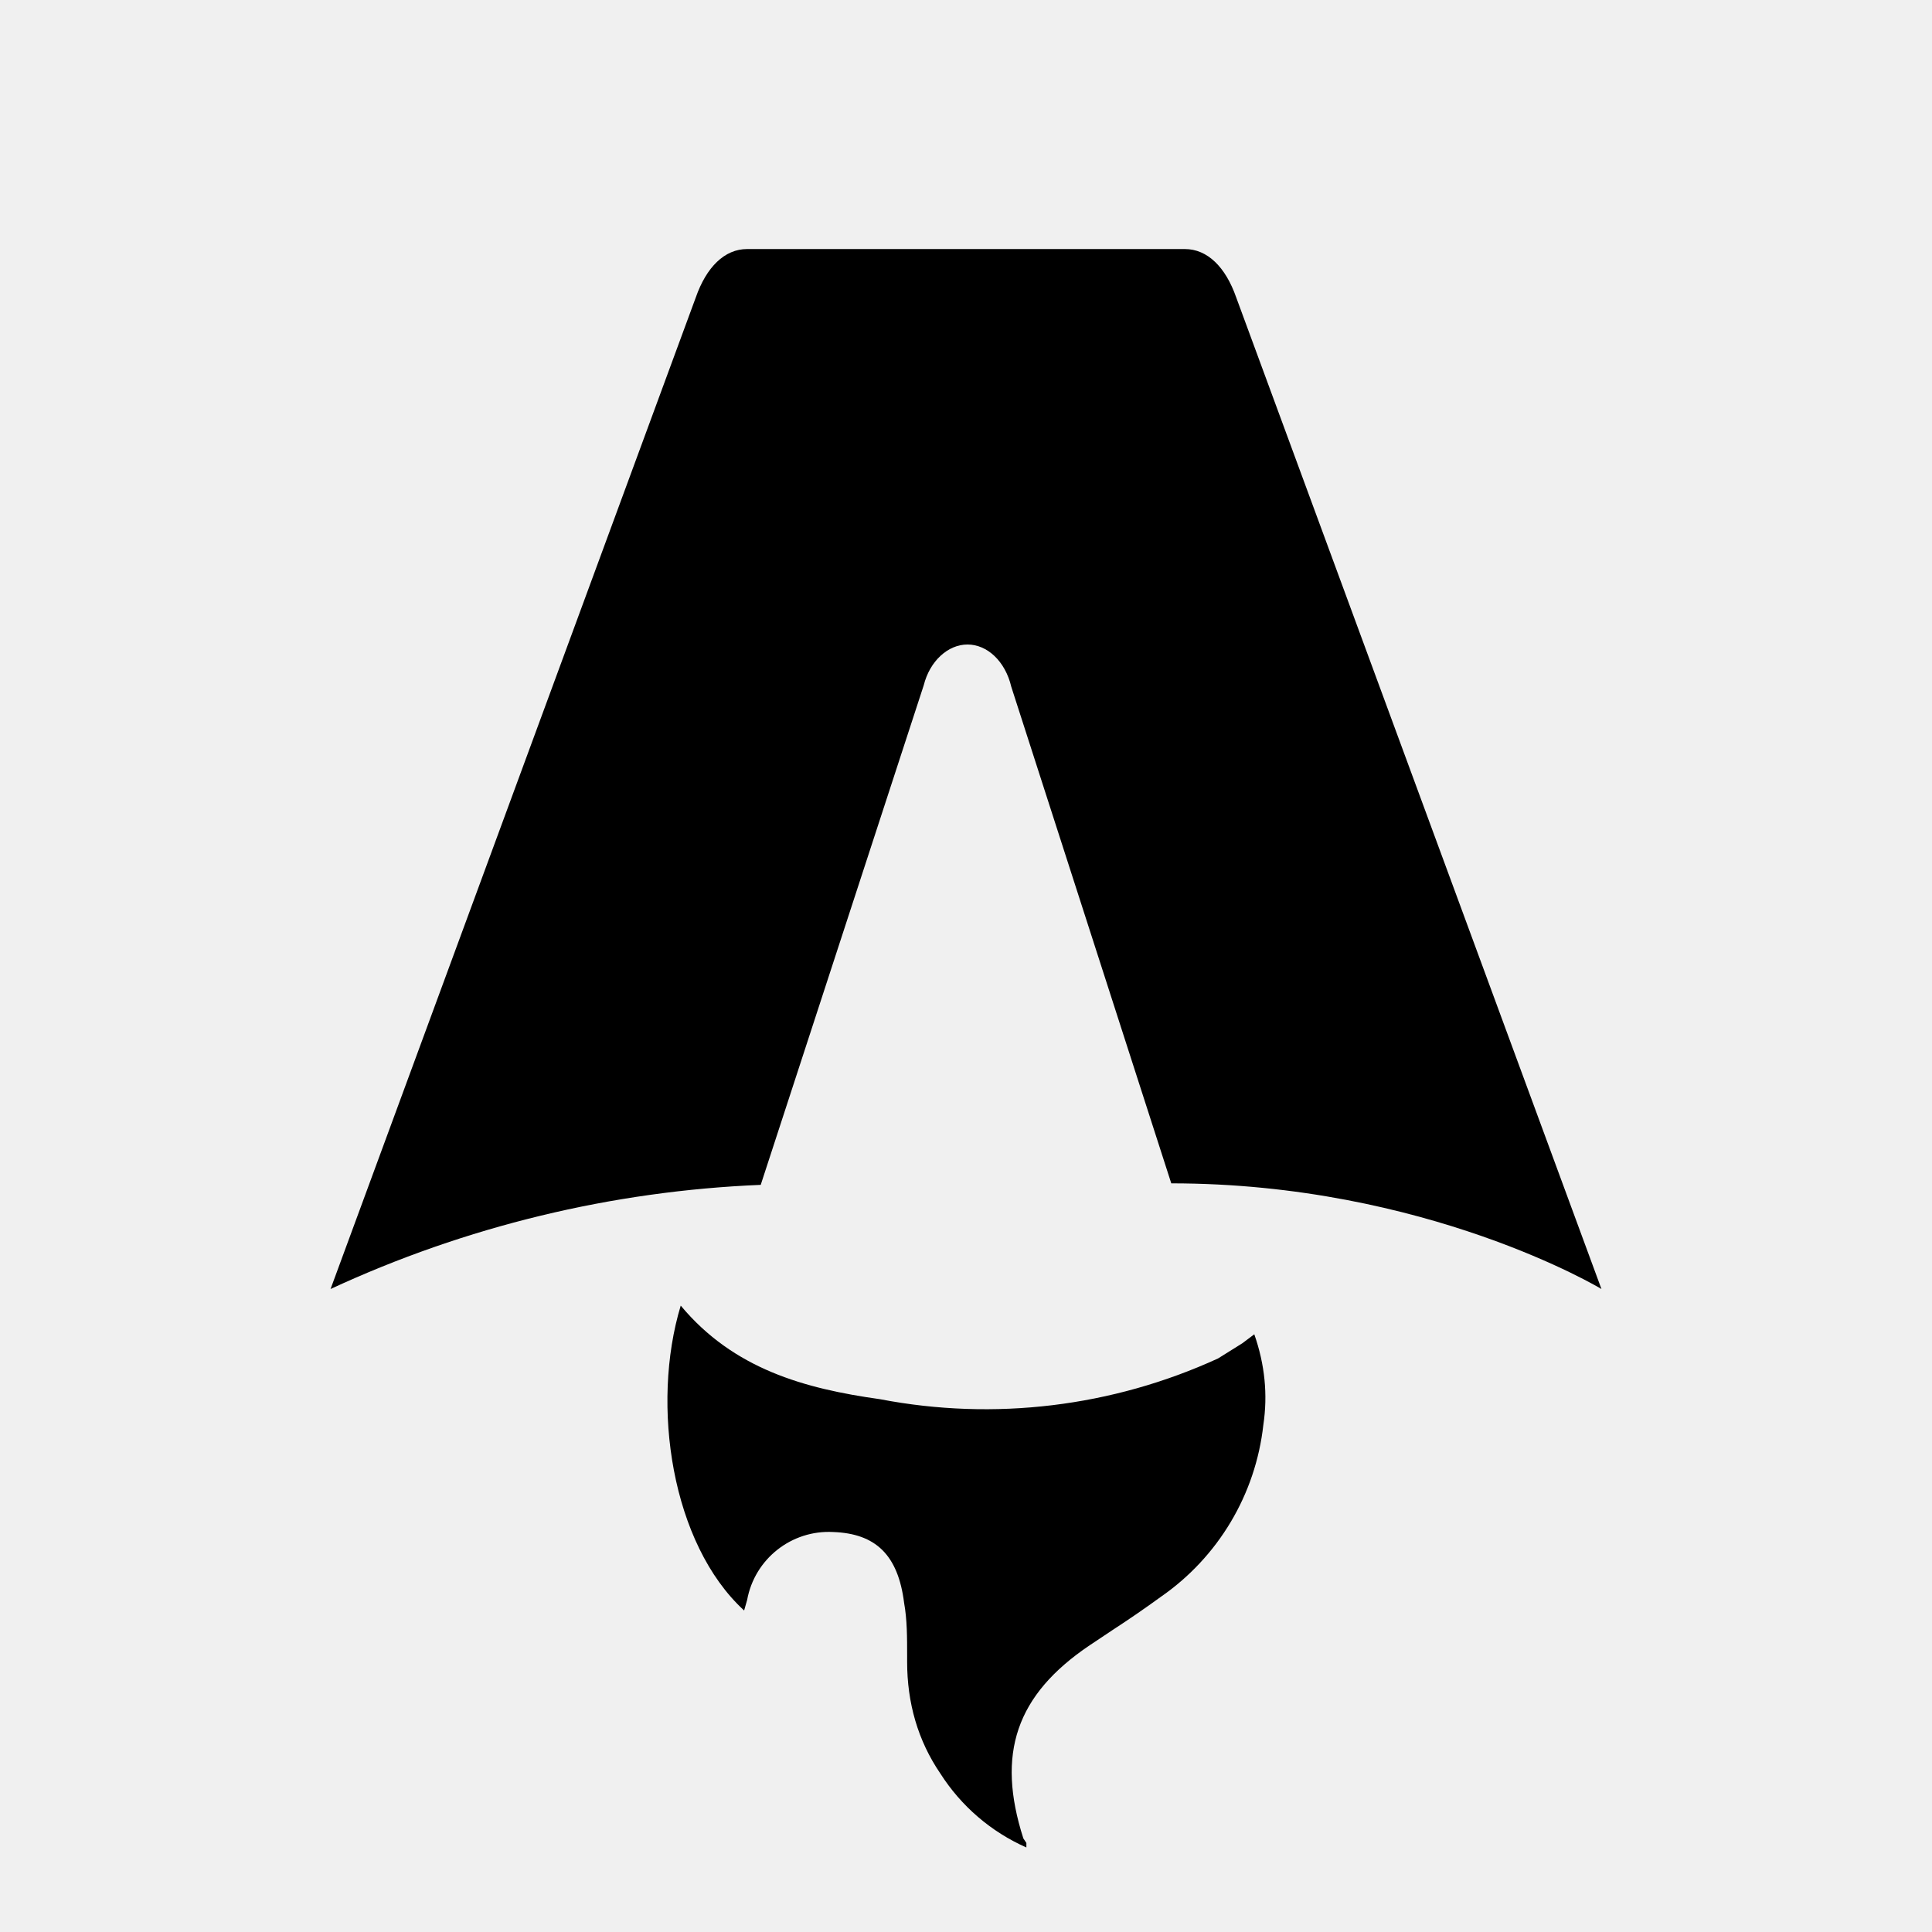
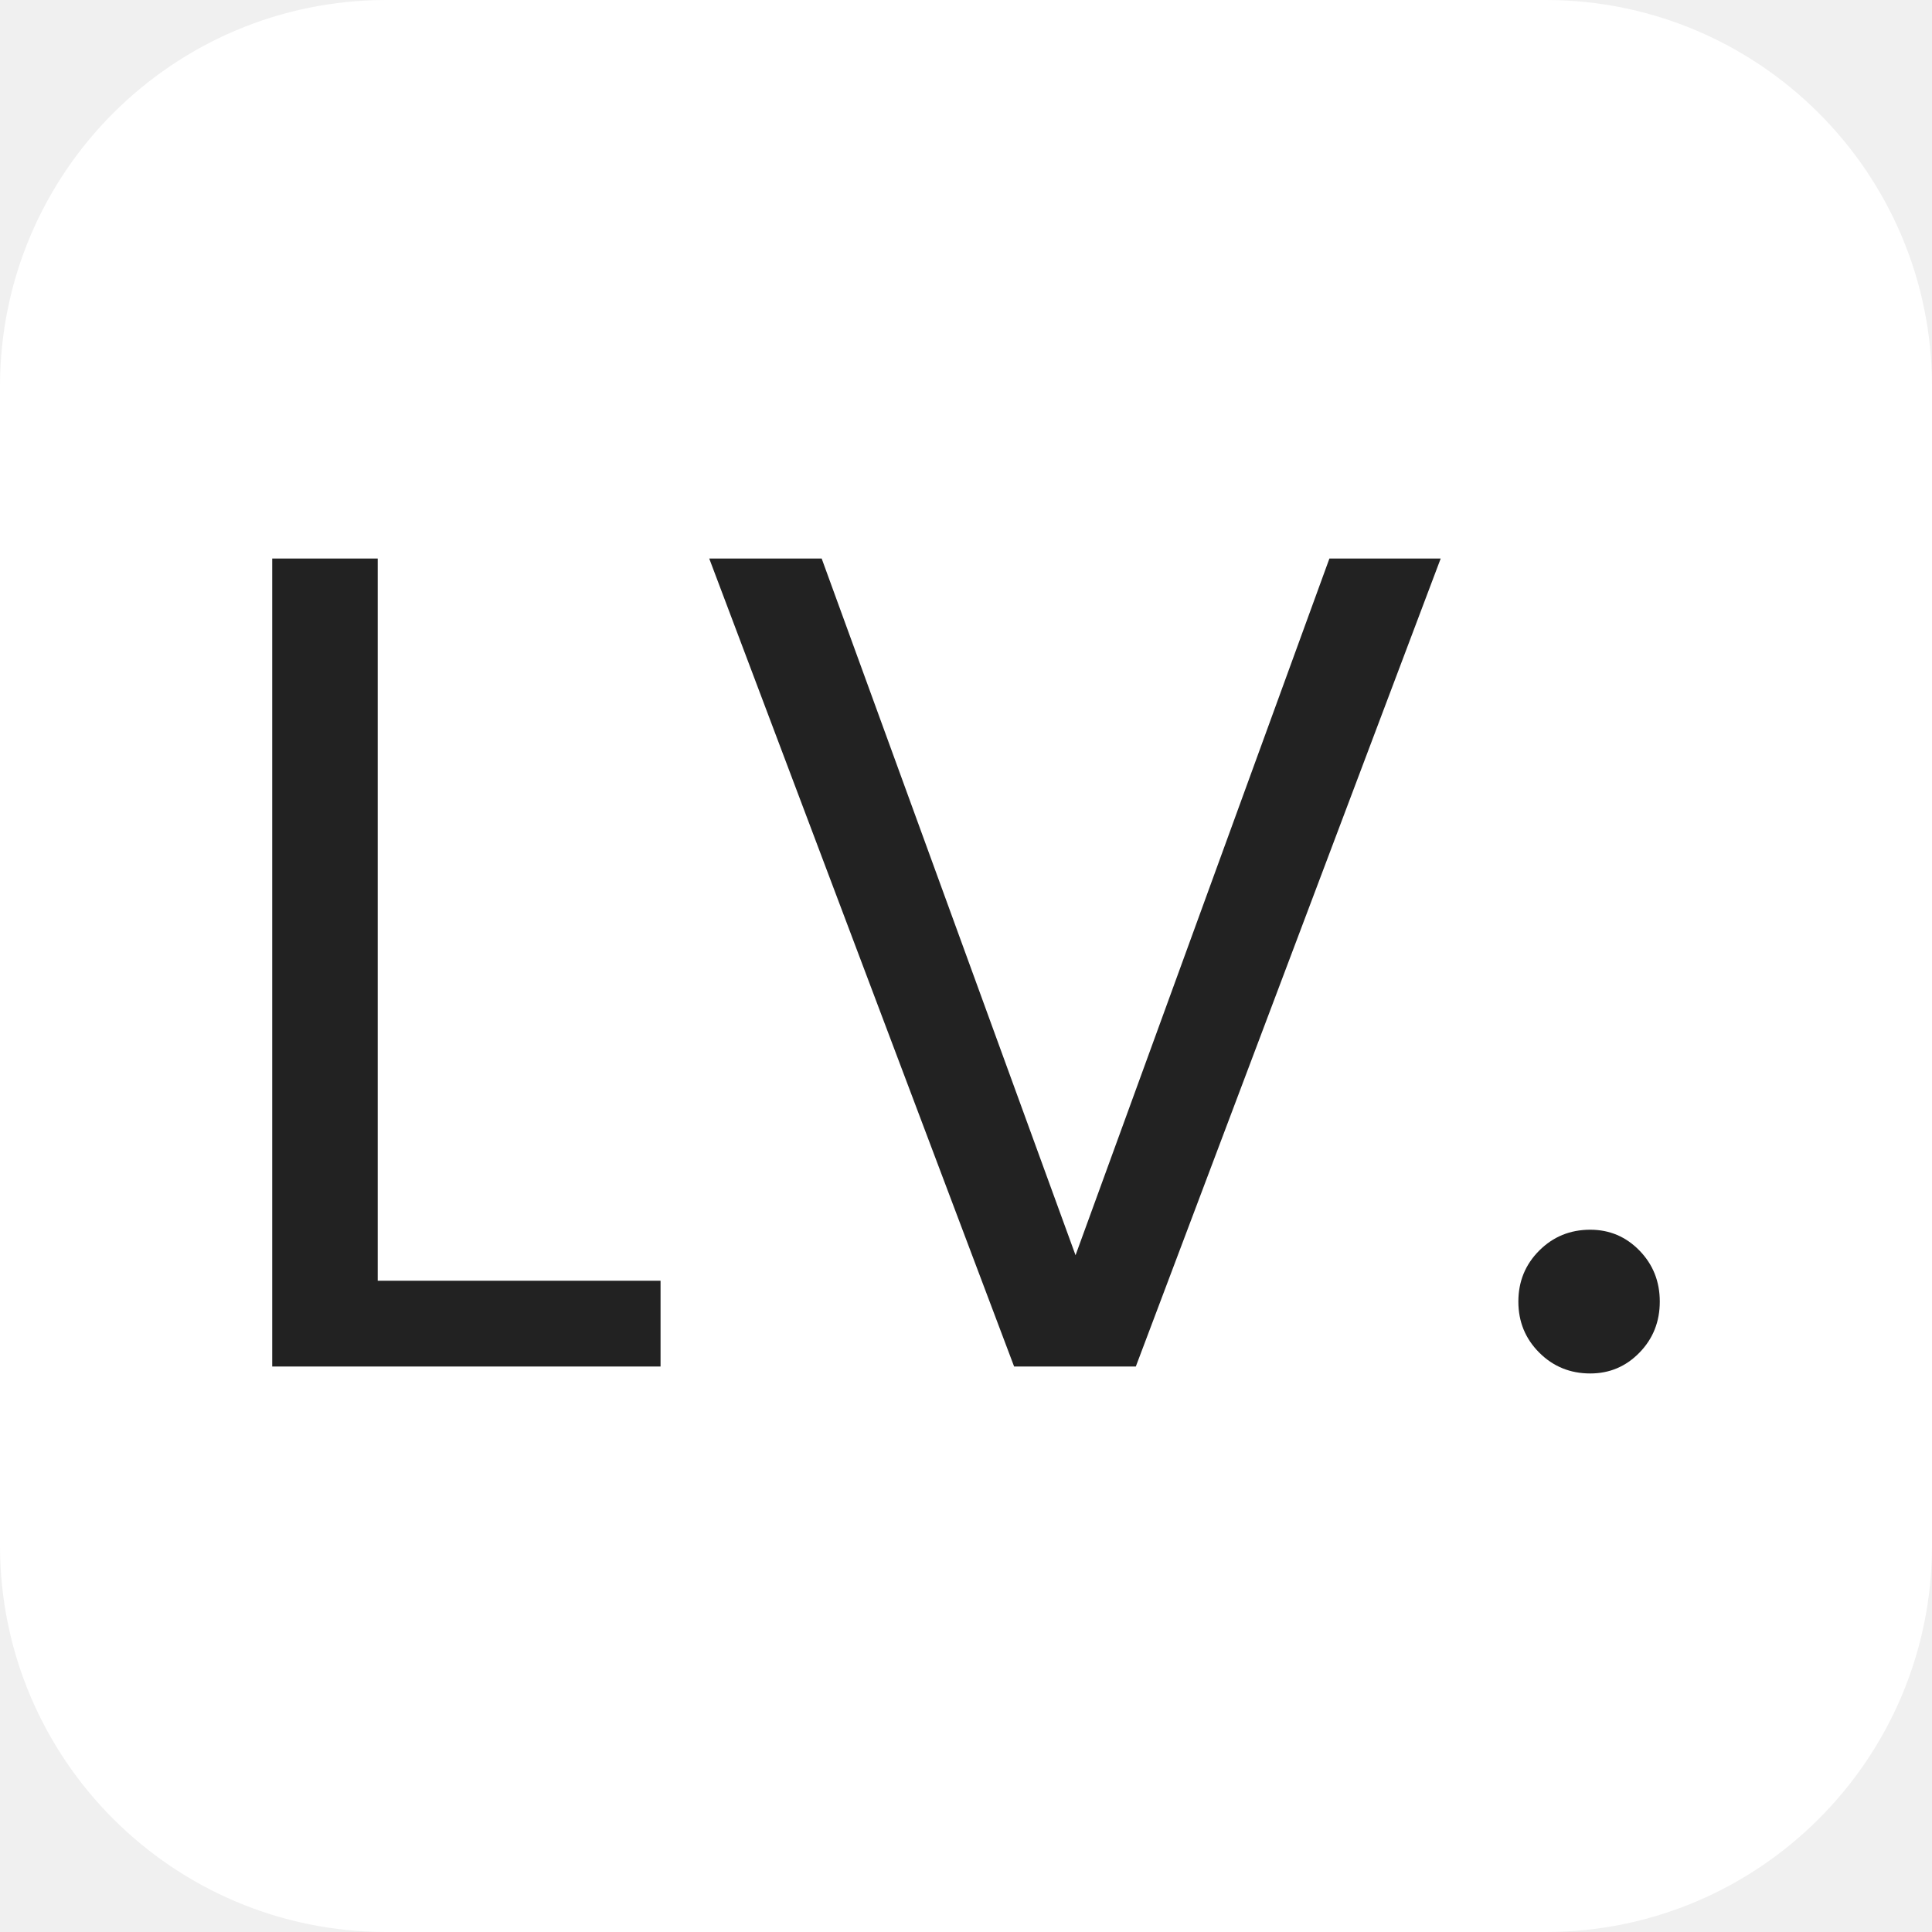
- <svg xmlns="http://www.w3.org/2000/svg" fill="none" viewBox="0 0 128 128">
-   <path d="M50.4 78.5a75.1 75.1 0 0 0-28.5 6.9l24.2-65.7c.7-2 1.9-3.2 3.4-3.2h29c1.5 0 2.7 1.2 3.4 3.2l24.2 65.7s-11.6-7-28.5-7L67 45.5c-.4-1.7-1.6-2.8-2.9-2.8-1.3 0-2.5 1.1-2.9 2.7L50.4 78.5Zm-1.1 28.2Zm-4.2-20.2c-2 6.6-.6 15.8 4.2 20.2a17.5 17.5 0 0 1 .2-.7 5.5 5.5 0 0 1 5.7-4.5c2.8.1 4.3 1.5 4.7 4.7.2 1.1.2 2.3.2 3.5v.4c0 2.7.7 5.2 2.2 7.4a13 13 0 0 0 5.7 4.9v-.3l-.2-.3c-1.8-5.6-.5-9.5 4.4-12.8l1.5-1a73 73 0 0 0 3.2-2.2 16 16 0 0 0 6.8-11.4c.3-2 .1-4-.6-6l-.8.6-1.6 1a37 37 0 0 1-22.4 2.7c-5-.7-9.7-2-13.2-6.2Z" />
-   <style>
-         path { fill: #000; }
-         @media (prefers-color-scheme: dark) {
-             path { fill: #FFF; }
-         }
-     </style>
+ <svg xmlns="http://www.w3.org/2000/svg" width="256" height="256" viewBox="0 0 100 100">
+   <rect width="100" height="100" rx="20" fill="#ffffff" />
+   <path d="M19.55 28.91L19.55 66.29L34.19 66.29L34.19 70.73L14.09 70.73L14.09 28.91L19.55 28.91ZM68.81 28.91L74.57 28.91L58.79 70.73L52.49 70.73L36.71 28.91L42.53 28.91L55.67 64.97L68.81 28.91ZM82.31 71.09Q80.75 71.09 79.67 70.01Q78.59 68.93 78.59 67.37L78.59 67.37Q78.59 65.81 79.67 64.73Q80.75 63.65 82.31 63.65L82.31 63.65Q83.81 63.65 84.86 64.73Q85.91 65.81 85.91 67.37L85.91 67.37Q85.91 68.93 84.86 70.01Q83.81 71.09 82.31 71.09L82.31 71.09Z" fill="#222222" />
</svg>
